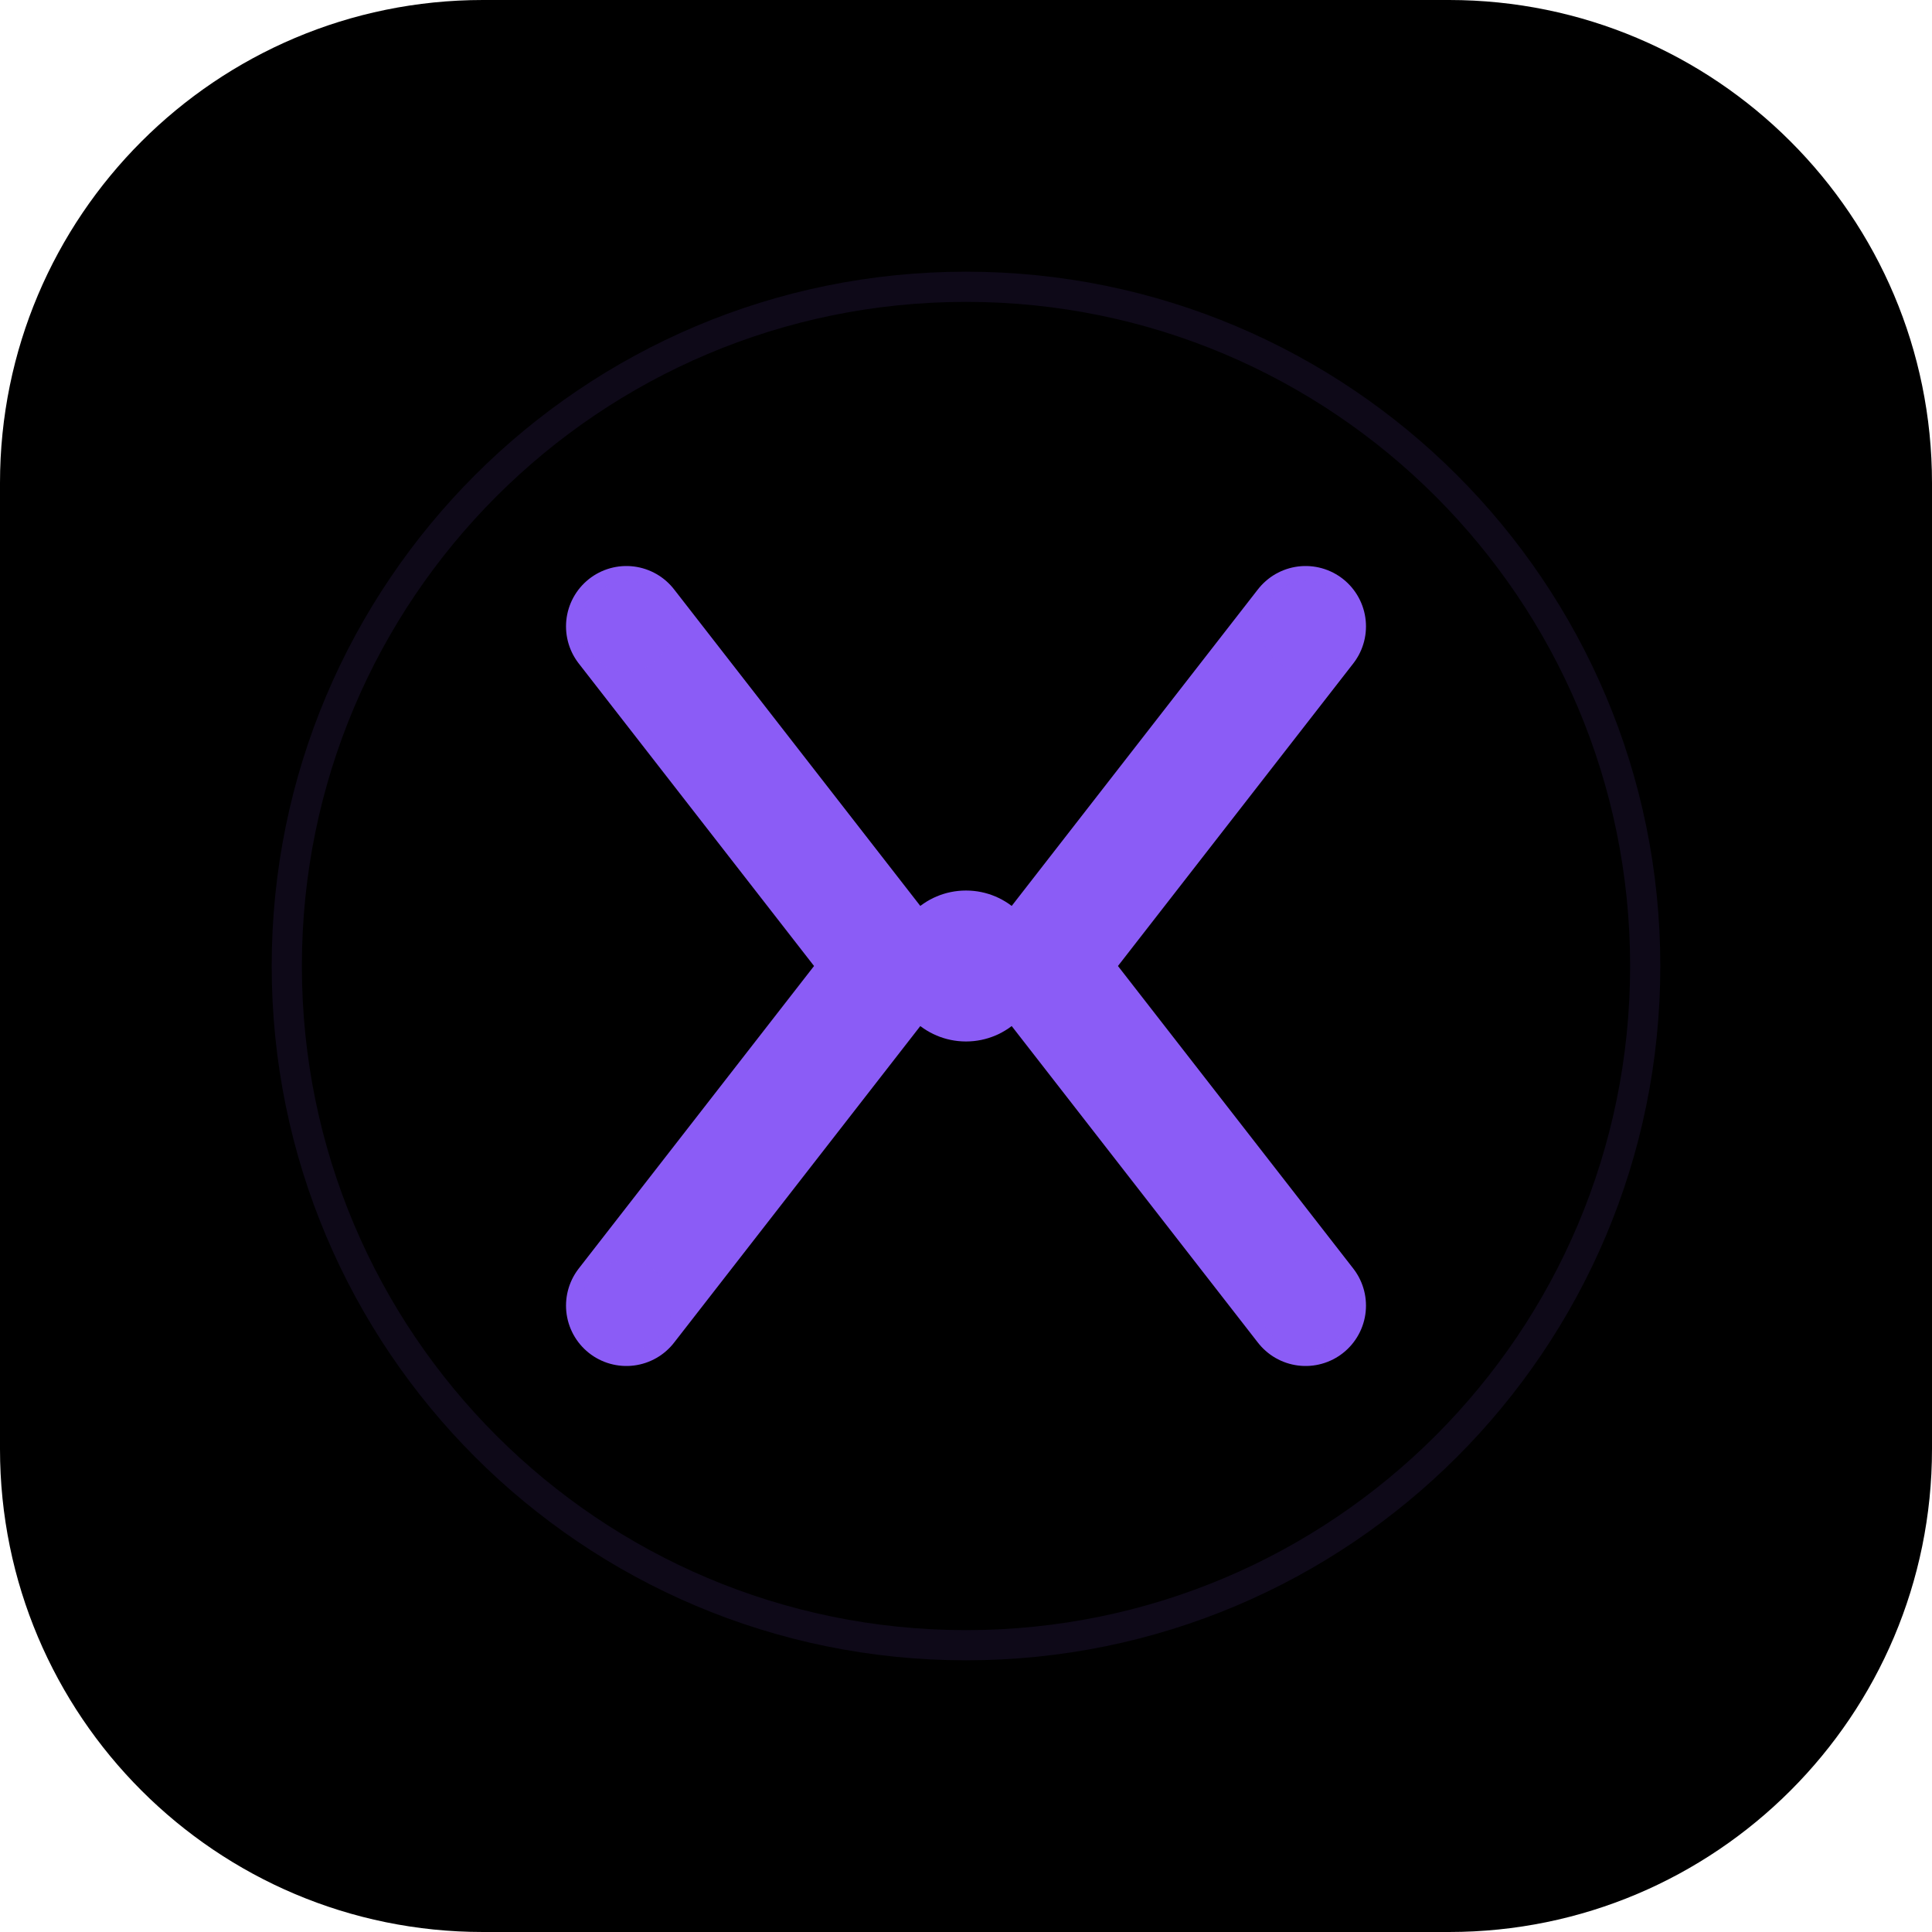
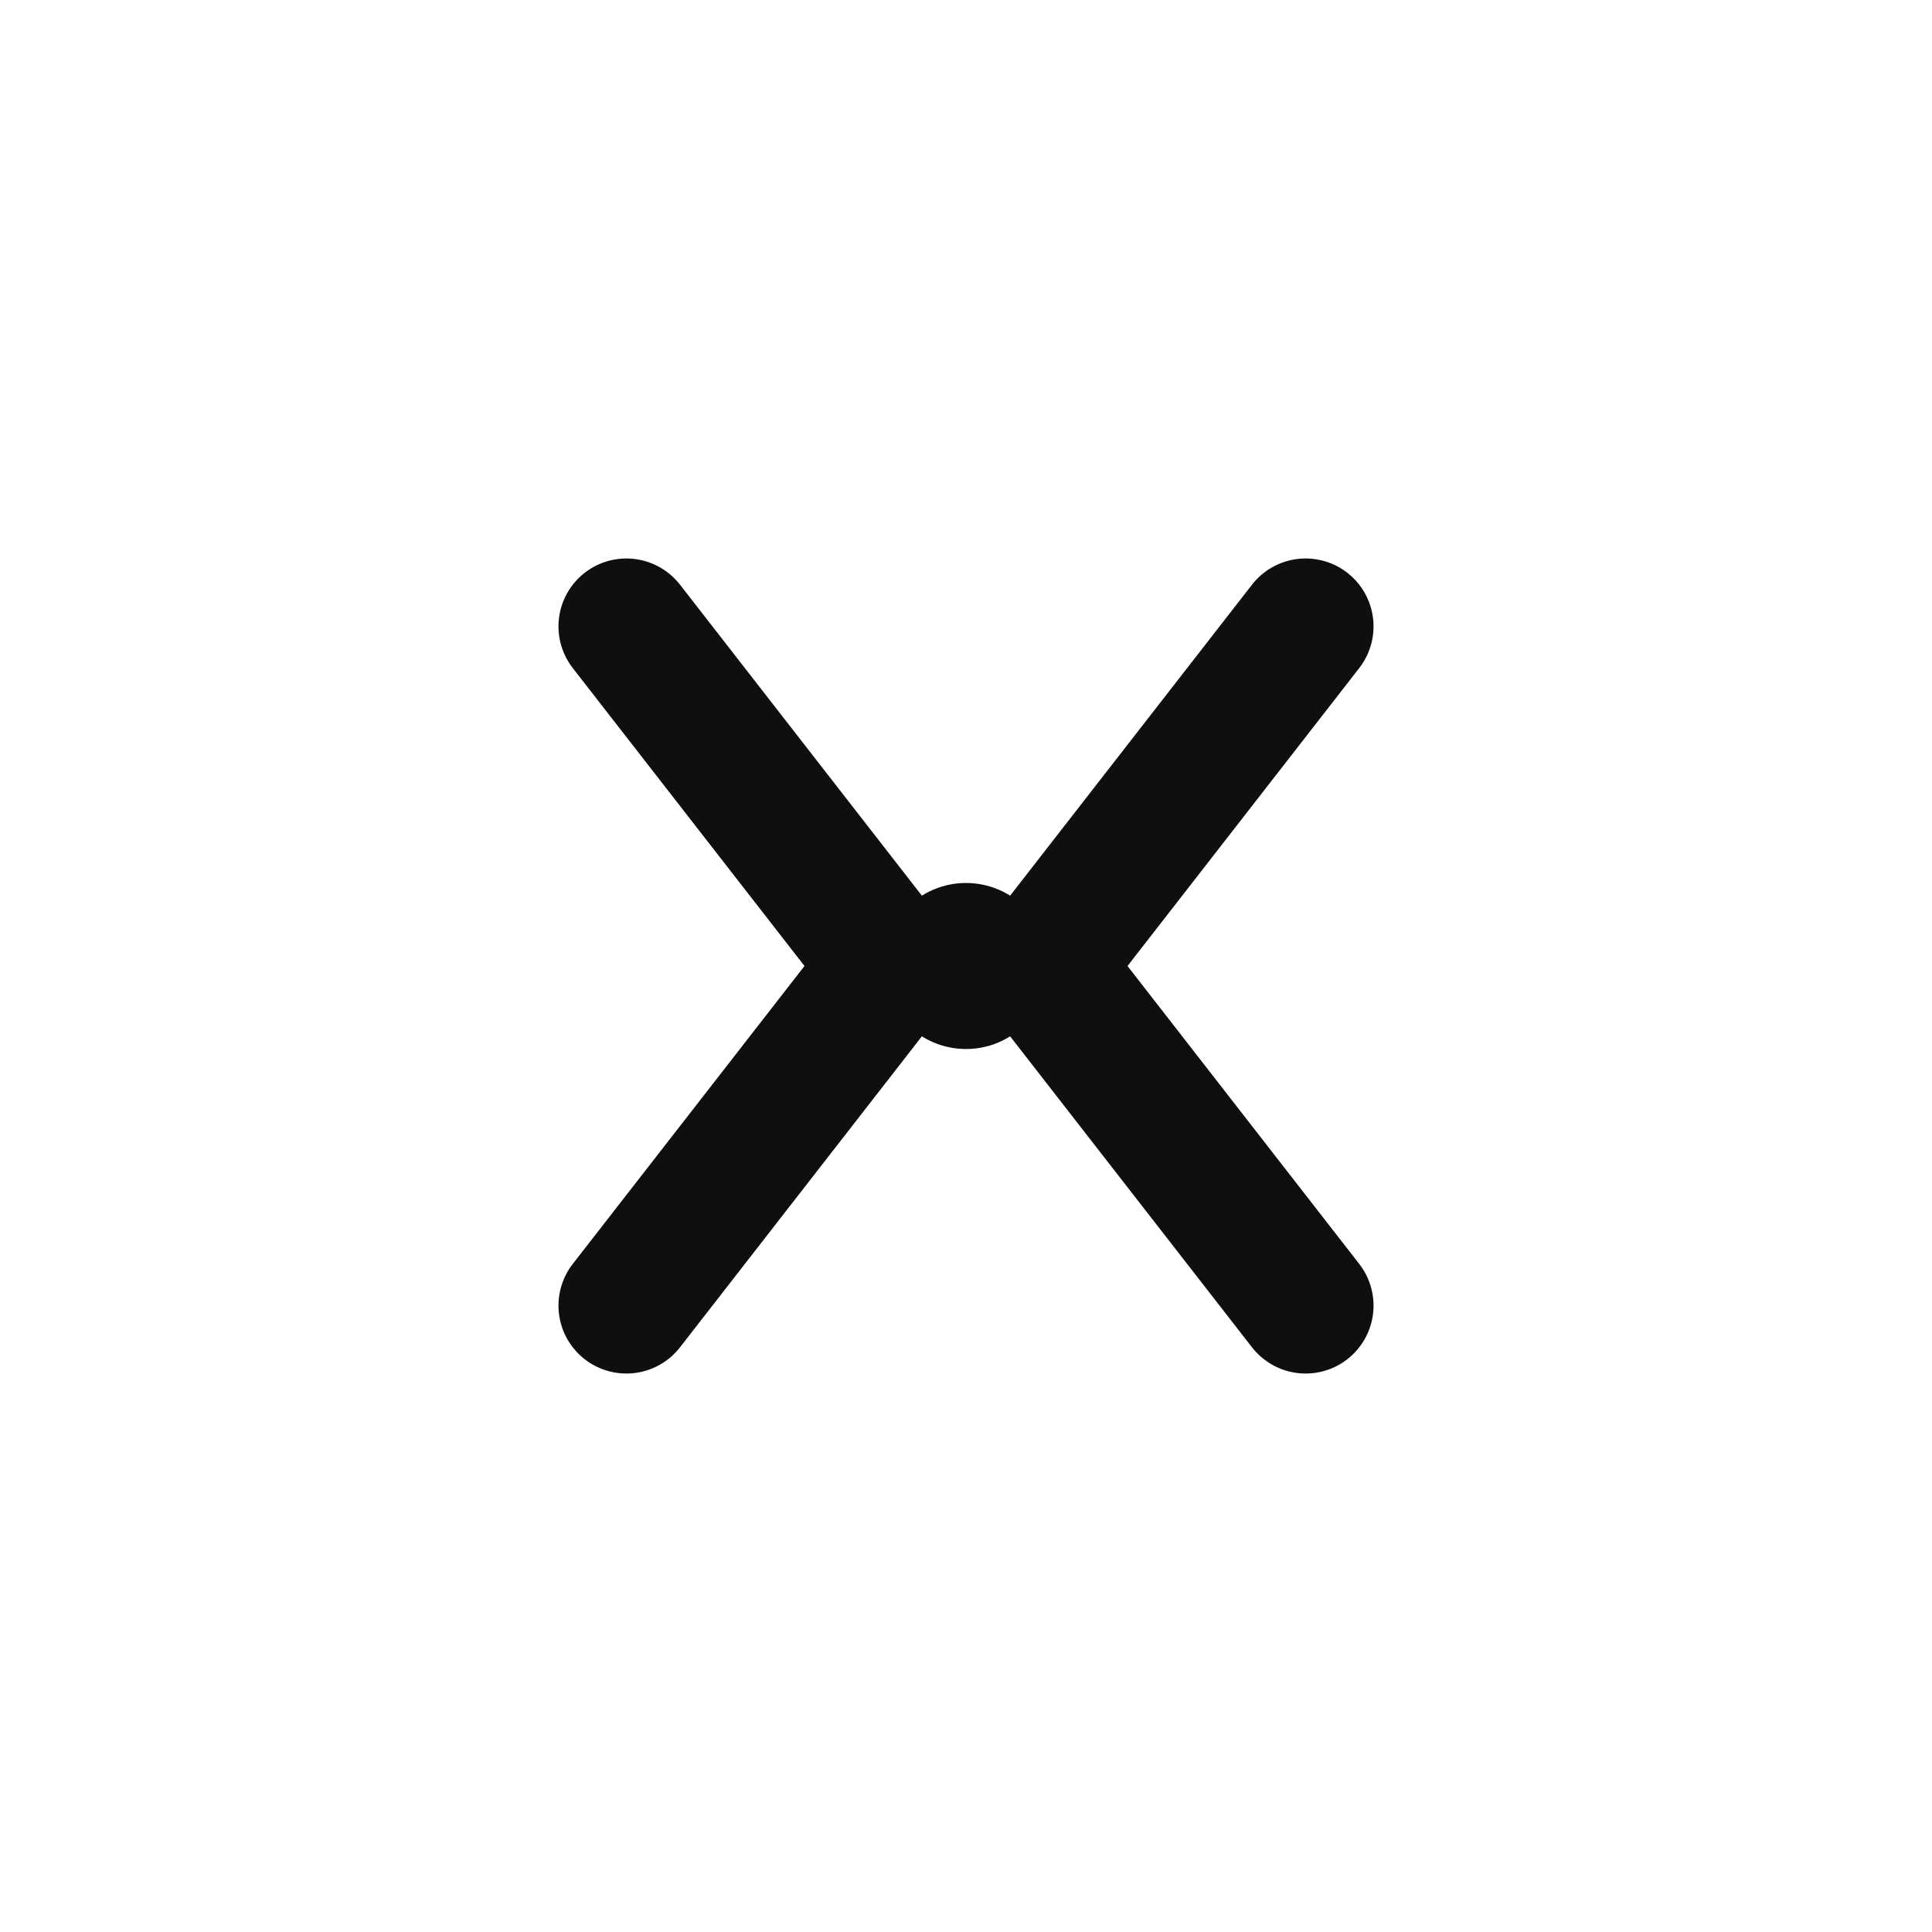
<svg xmlns="http://www.w3.org/2000/svg" viewBox="0 0 512 512" fill="none">
-   <rect width="512" height="512" rx="128" fill="#000000" />
  <g transform="translate(256,256)">
-     <circle cx="0" cy="0" r="180" stroke="#8B5CF6" stroke-width="8" fill="none" opacity="0.1" />
-     <path d="M-90,-90 L-20,0 L-90,90" stroke="#8B5CF6" stroke-width="32" stroke-linecap="round" stroke-linejoin="round" fill="none" />
-     <path d="M90,-90 L20,0 L90,90" stroke="#8B5CF6" stroke-width="32" stroke-linecap="round" stroke-linejoin="round" fill="none" />
-     <circle cx="0" cy="0" r="20" fill="#8B5CF6" />
-     <circle cx="-90" cy="-90" r="12" fill="#8B5CF6" opacity="0.4" />
-     <circle cx="106" cy="-90" r="0" fill="#8B5CF6" opacity="0.4" />
-     <circle cx="-90" cy="90" r="12" fill="#8B5CF6" opacity="0.4" />
-     <circle cx="90" cy="90" r="12" fill="#8B5CF6" opacity="0.4" />
-     <circle cx="90" cy="-90" r="12" fill="#8B5CF6" opacity="0.4" />
+     <path d="M-90,-90 L-20,0 L-90,90" stroke="#0f0f0f" stroke-width="36" stroke-linecap="round" stroke-linejoin="round" fill="none" />
+     <path d="M90,-90 L20,0 L90,90" stroke="#0f0f0f" stroke-width="36" stroke-linecap="round" stroke-linejoin="round" fill="none" />
+     <circle cx="0" cy="0" r="22" fill="#0f0f0f" />
+     <circle cx="-90" cy="-90" r="14" fill="#0f0f0f" opacity="0.5" />
+     <circle cx="-90" cy="90" r="14" fill="#0f0f0f" opacity="0.5" />
+     <circle cx="90" cy="90" r="14" fill="#0f0f0f" opacity="0.5" />
+     <circle cx="90" cy="-90" r="14" fill="#0f0f0f" opacity="0.5" />
  </g>
</svg>
